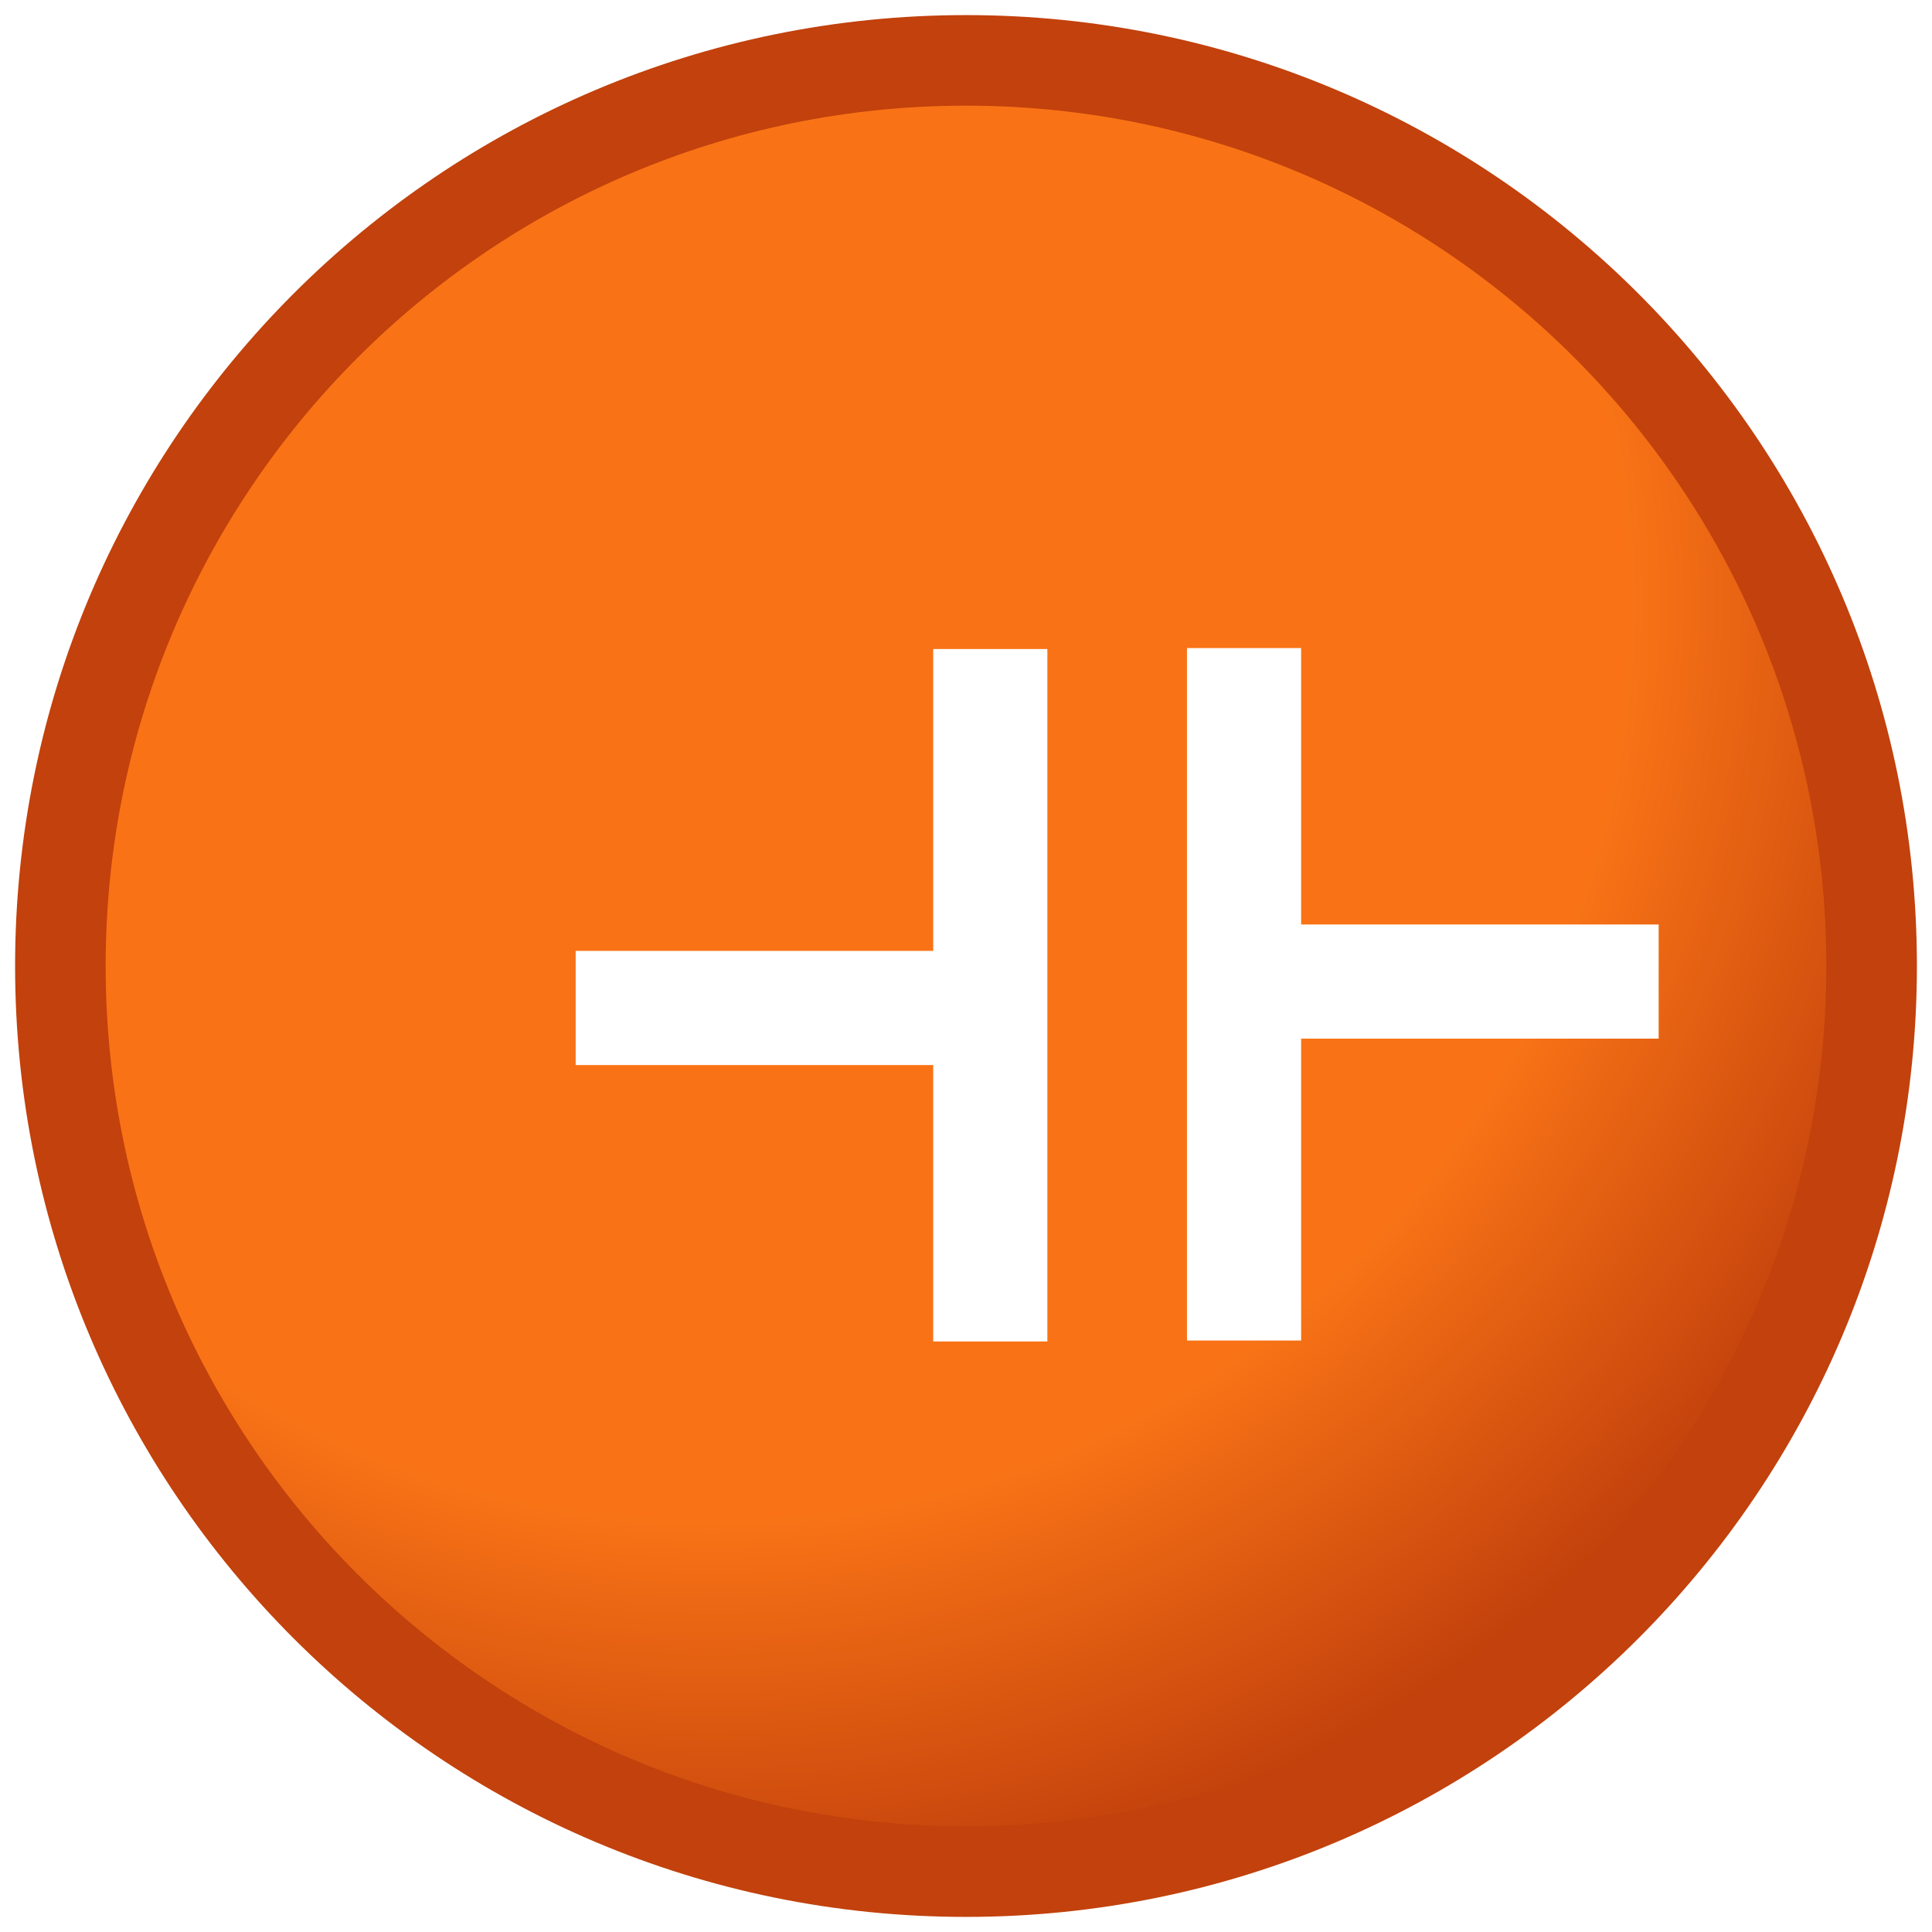
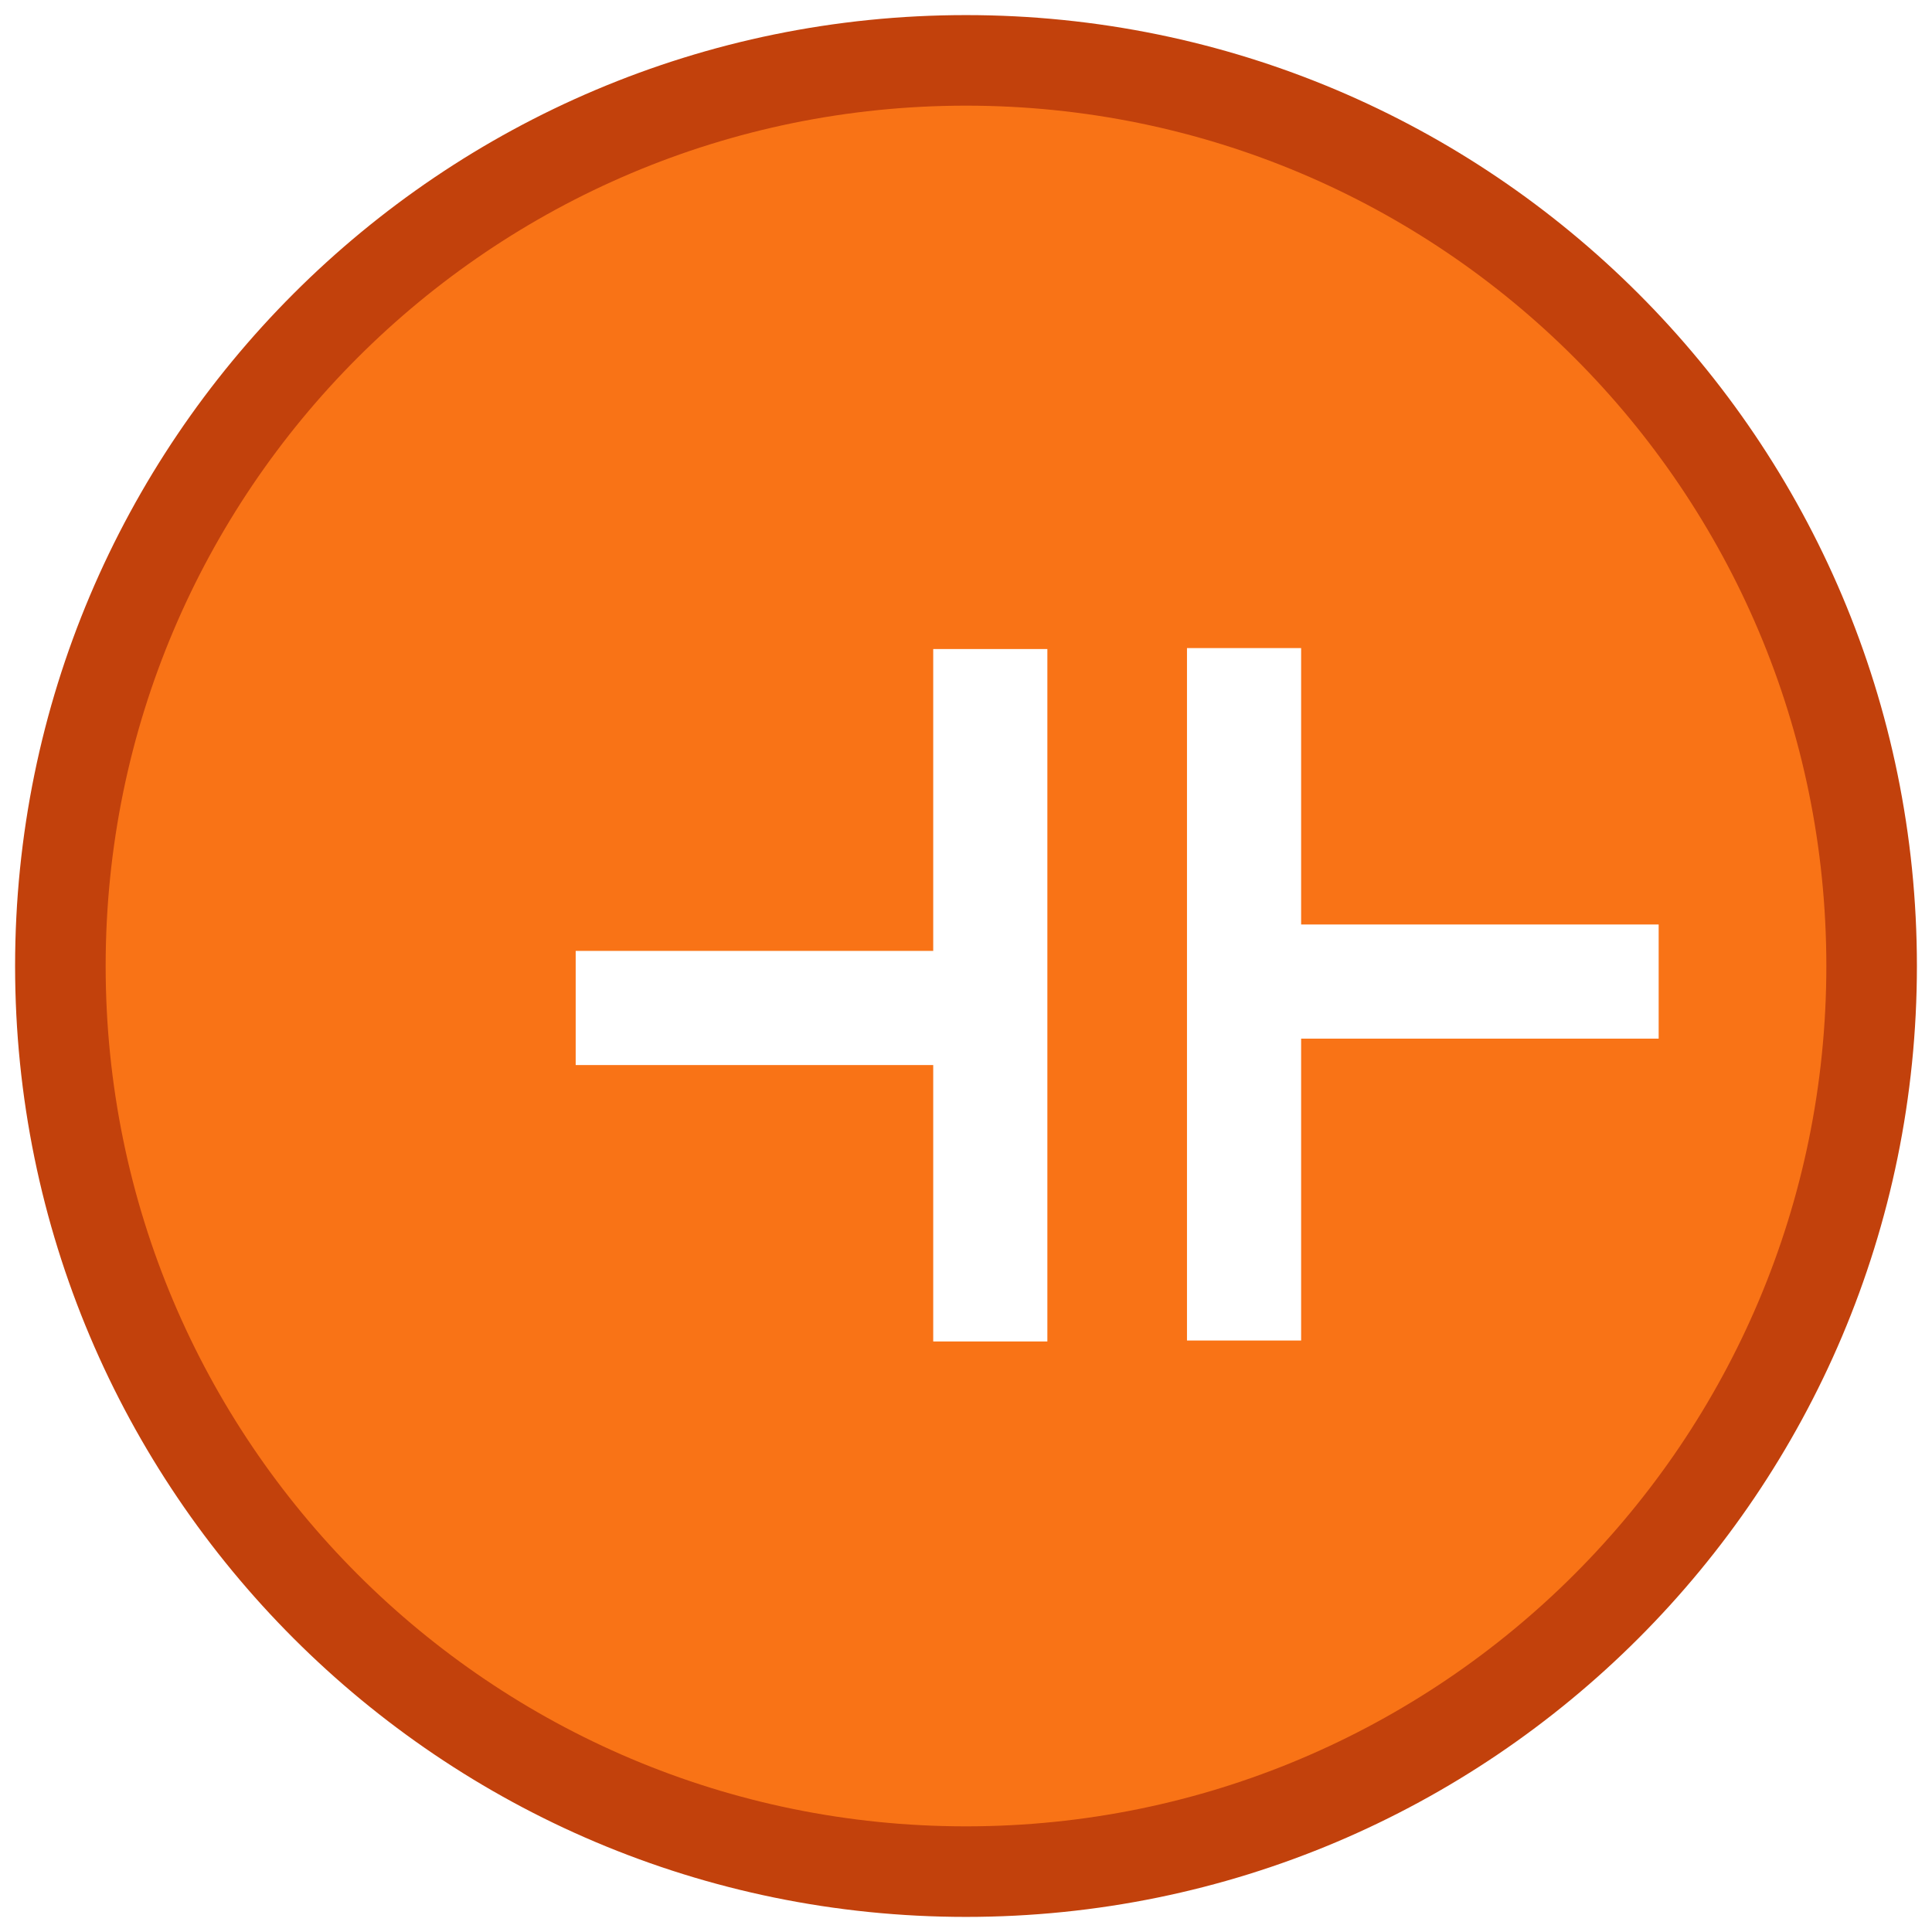
<svg xmlns="http://www.w3.org/2000/svg" viewBox="0 0 32 32" width="32" height="32">
-   <defs>
-     <radialGradient id="grad-gen-radioisotope" cx="36%" cy="30%" r="72%">
-       <stop offset="0%" stop-color="#f97316" />
-       <stop offset="70%" stop-color="#f97316" />
-       <stop offset="100%" stop-color="#c2410c" />
-     </radialGradient>
-   </defs>
-   <circle cx="16" cy="16" r="15" fill="url(#grad-gen-radioisotope)" stroke="#c2410c" stroke-width="1.5" />
+   <circle cx="16" cy="16" r="15" fill="#f97316" stroke="#c2410c" stroke-width="1.5" />
  <g color="#ffffff">
    <text x="18.5" y="22" text-anchor="middle" fill="currentColor" font-family="DejaVu Sans, sans-serif" font-size="21" font-weight="700">⟛</text>
  </g>
</svg>
